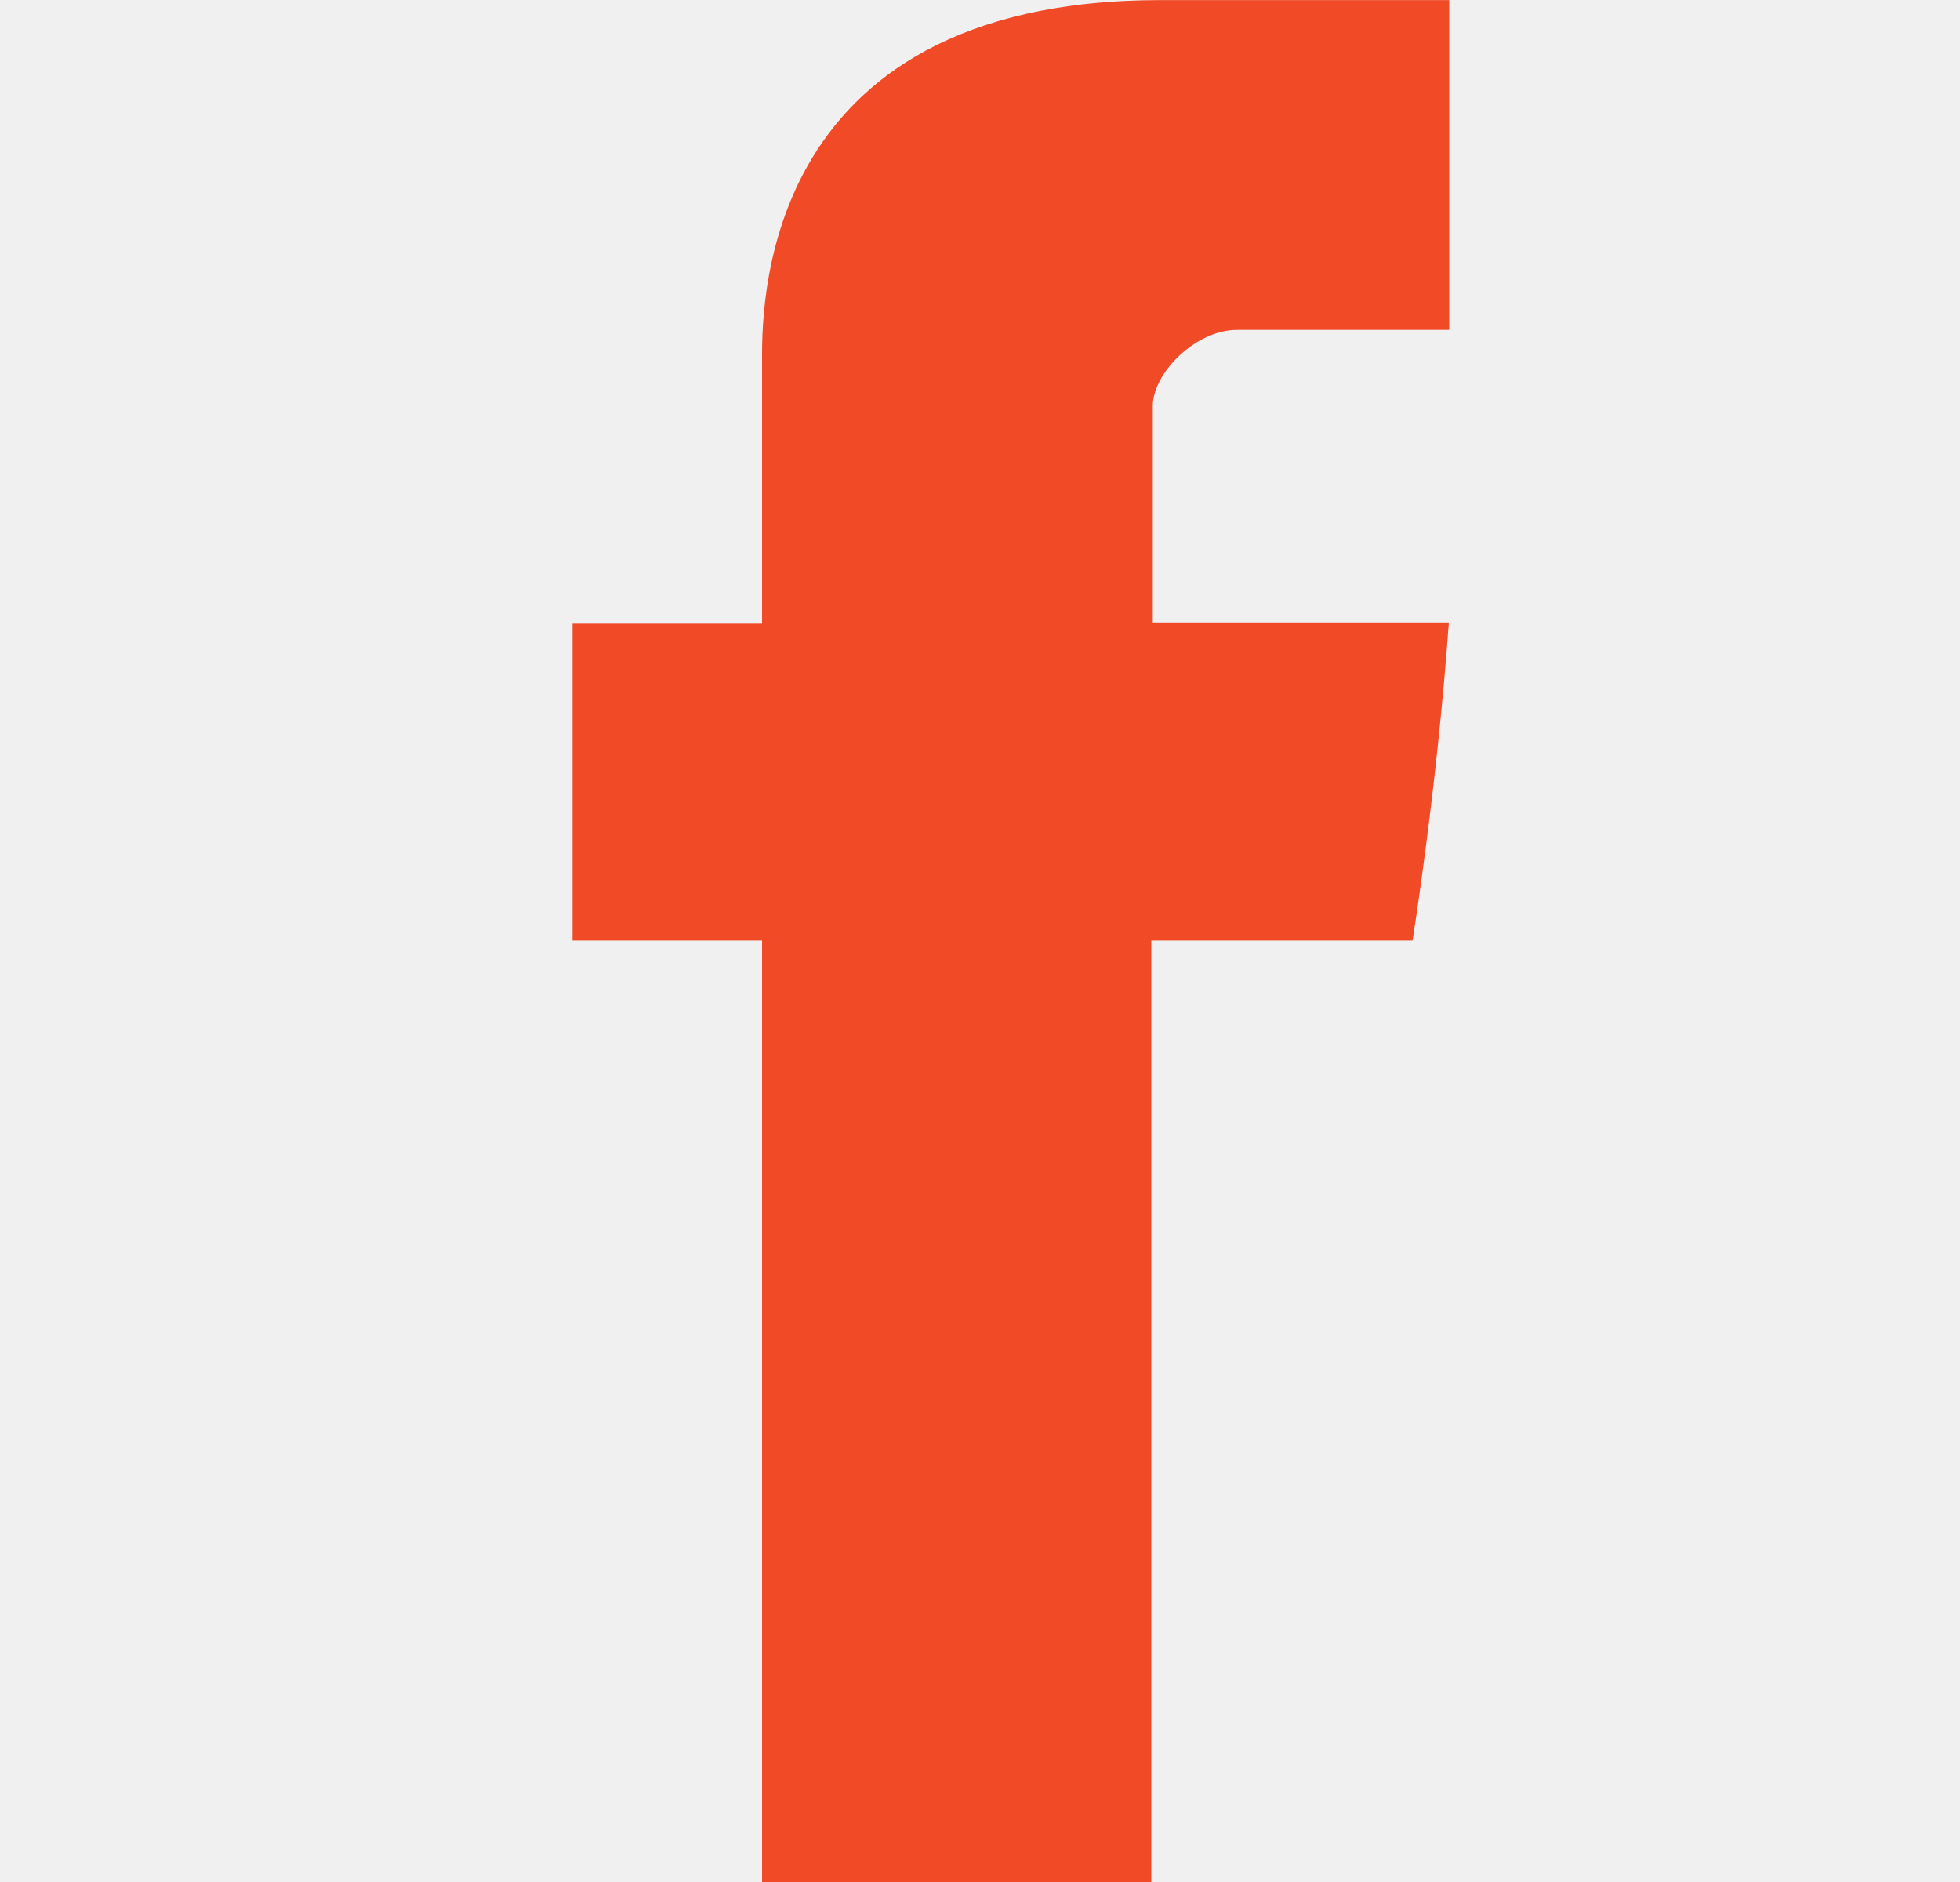
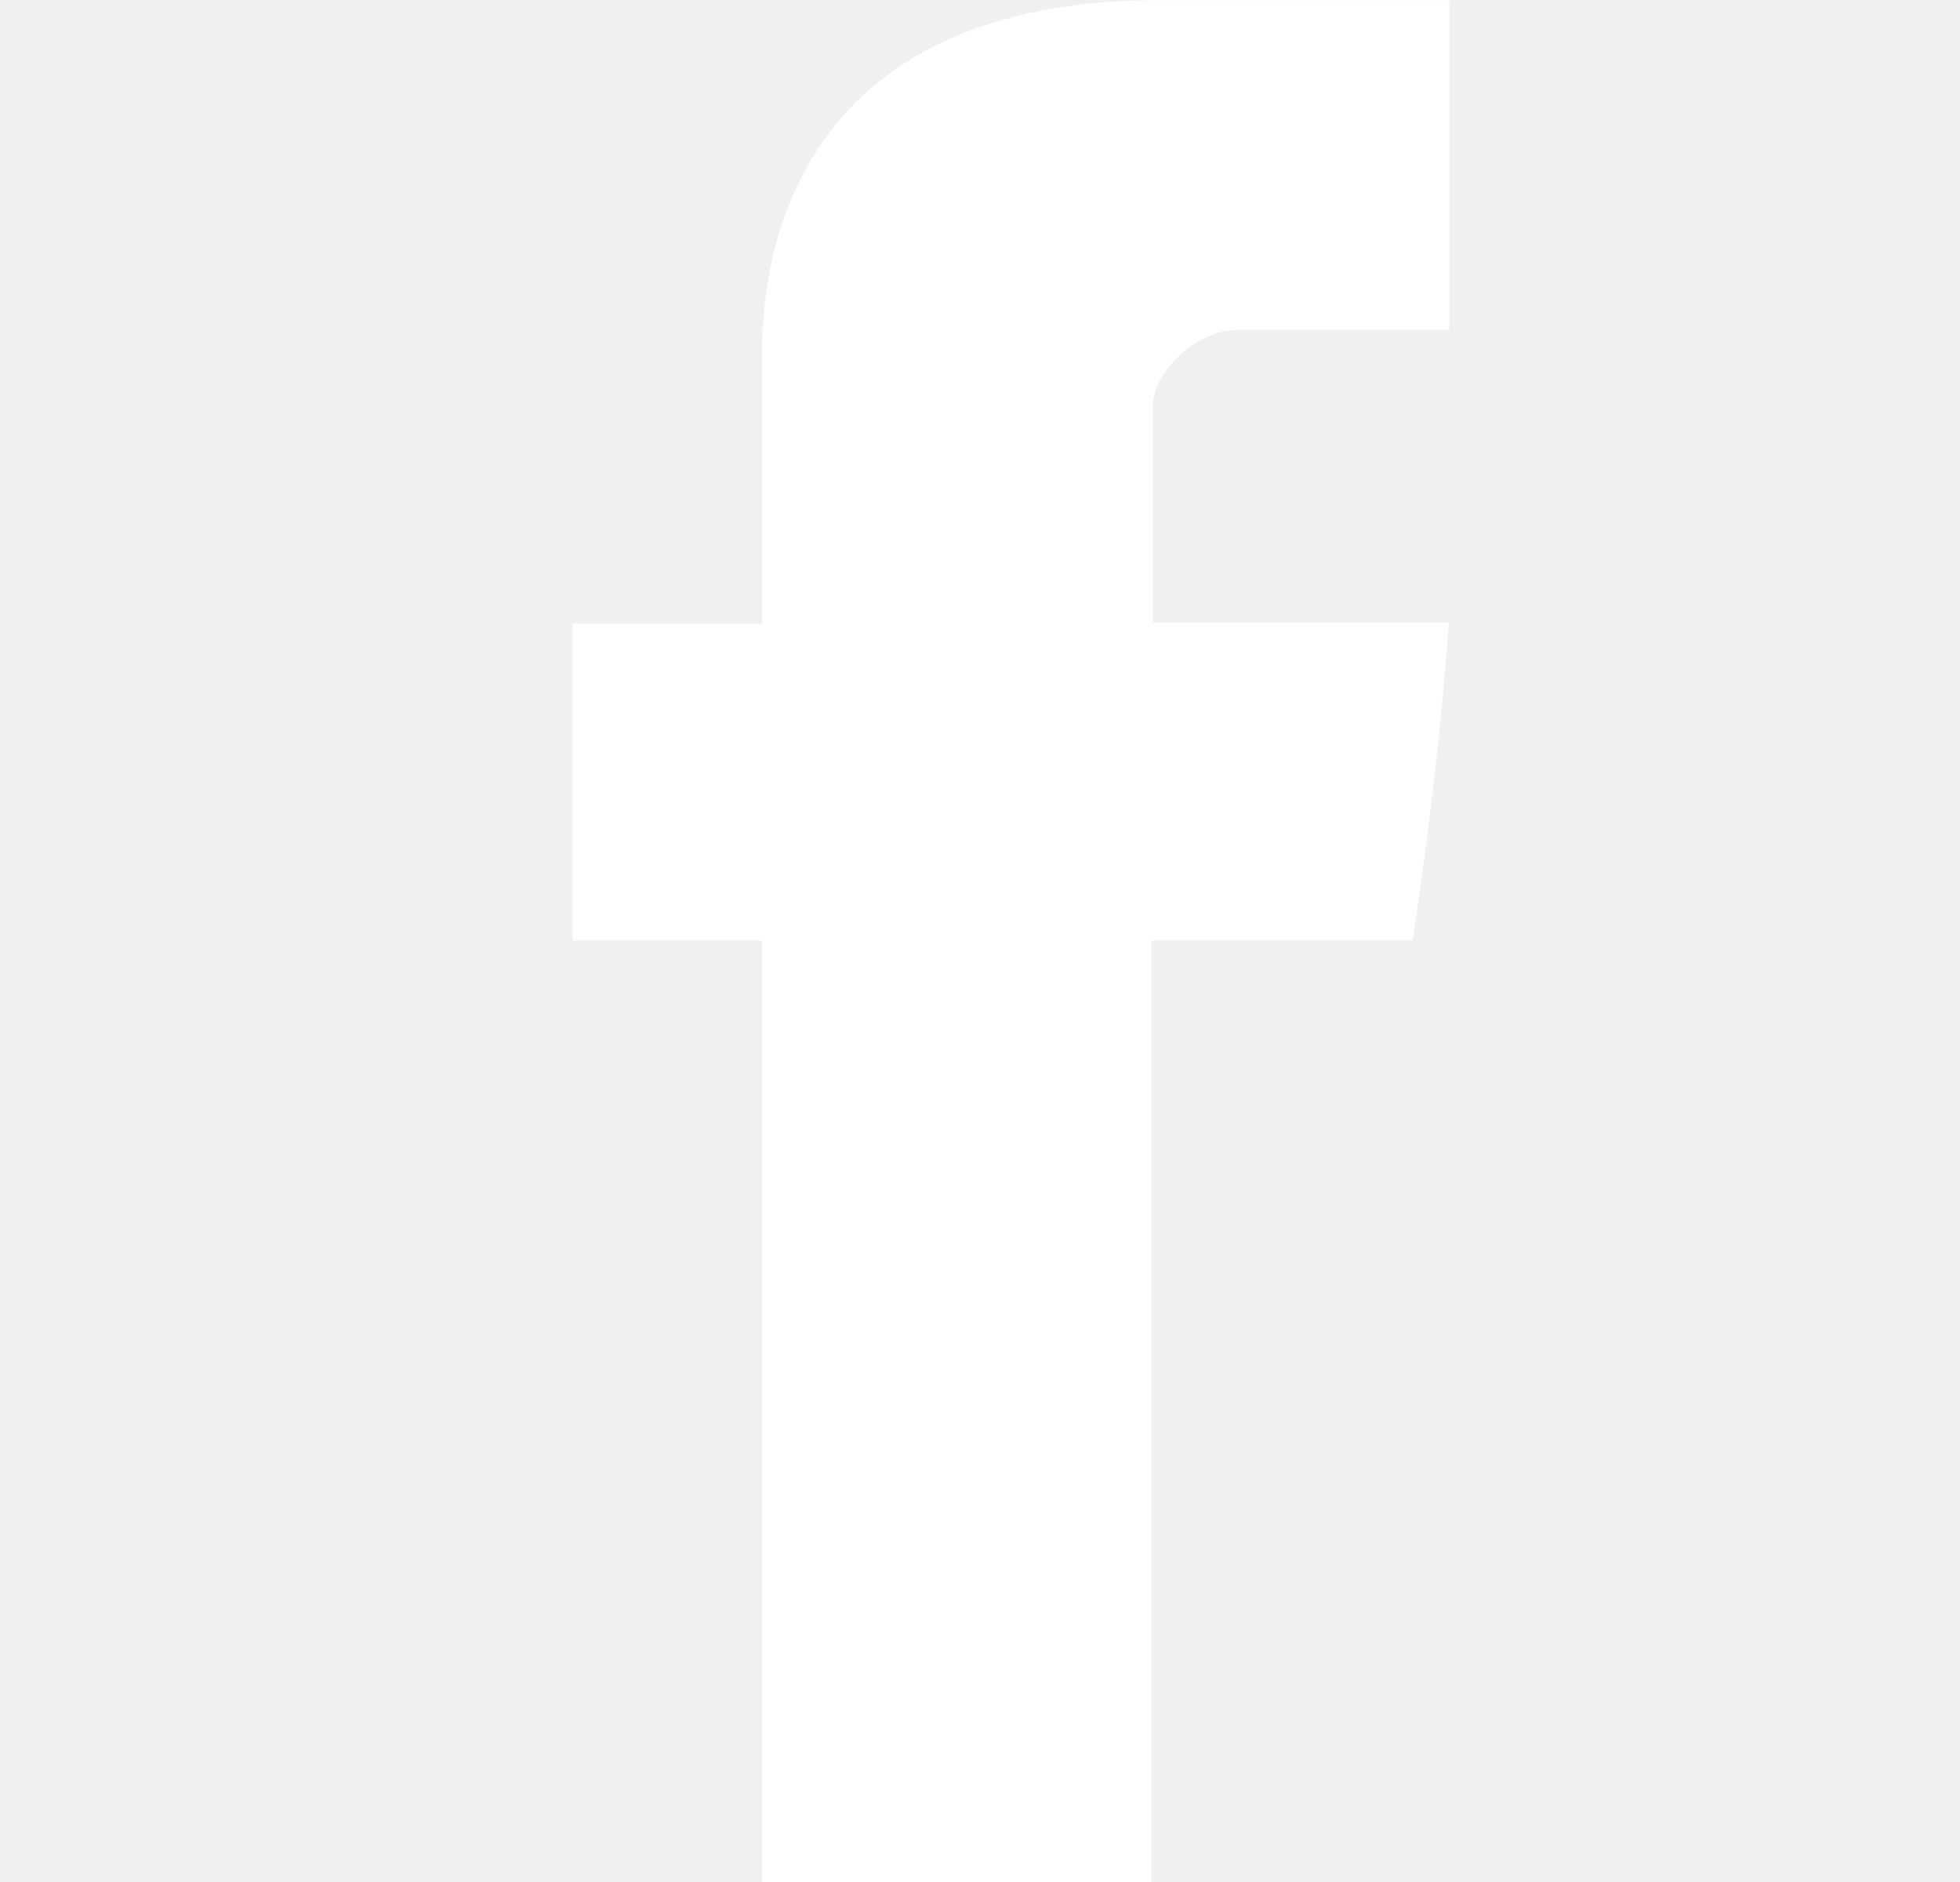
<svg xmlns="http://www.w3.org/2000/svg" width="25" height="24" viewBox="0 0 25 24" fill="none">
  <g id="facebook-letter-logo" clip-path="url(#clip0_12665_556)">
    <g id="Group">
-       <path id="Facebook" d="M9.72 4.649C9.72 5.254 9.72 7.953 9.72 7.953H7.303V11.994H9.72V24.001H14.685V11.994H18.017C18.017 11.994 18.329 10.057 18.48 7.938C18.047 7.938 14.704 7.938 14.704 7.938C14.704 7.938 14.704 5.588 14.704 5.176C14.704 4.763 15.245 4.207 15.78 4.207C16.314 4.207 17.441 4.207 18.485 4.207C18.485 3.657 18.485 1.756 18.485 0.001C17.092 0.001 15.506 0.001 14.807 0.001C9.597 0.001 9.72 4.045 9.72 4.649Z" fill="#f14a27" />
+       <path id="Facebook" d="M9.72 4.649C9.72 5.254 9.72 7.953 9.72 7.953H7.303V11.994H9.72V24.001H14.685V11.994H18.017C18.017 11.994 18.329 10.057 18.48 7.938C18.047 7.938 14.704 7.938 14.704 7.938C14.704 7.938 14.704 5.588 14.704 5.176C14.704 4.763 15.245 4.207 15.78 4.207C16.314 4.207 17.441 4.207 18.485 4.207C18.485 3.657 18.485 1.756 18.485 0.001C17.092 0.001 15.506 0.001 14.807 0.001C9.597 0.001 9.72 4.045 9.72 4.649Z" fill="white" />
    </g>
  </g>
  <defs fill="#000000">
    <clipPath id="clip0_12665_556" fill="#000000">
      <rect width="23.963" height="24" fill="white" transform="translate(0.912598)" />
    </clipPath>
  </defs>
</svg>
